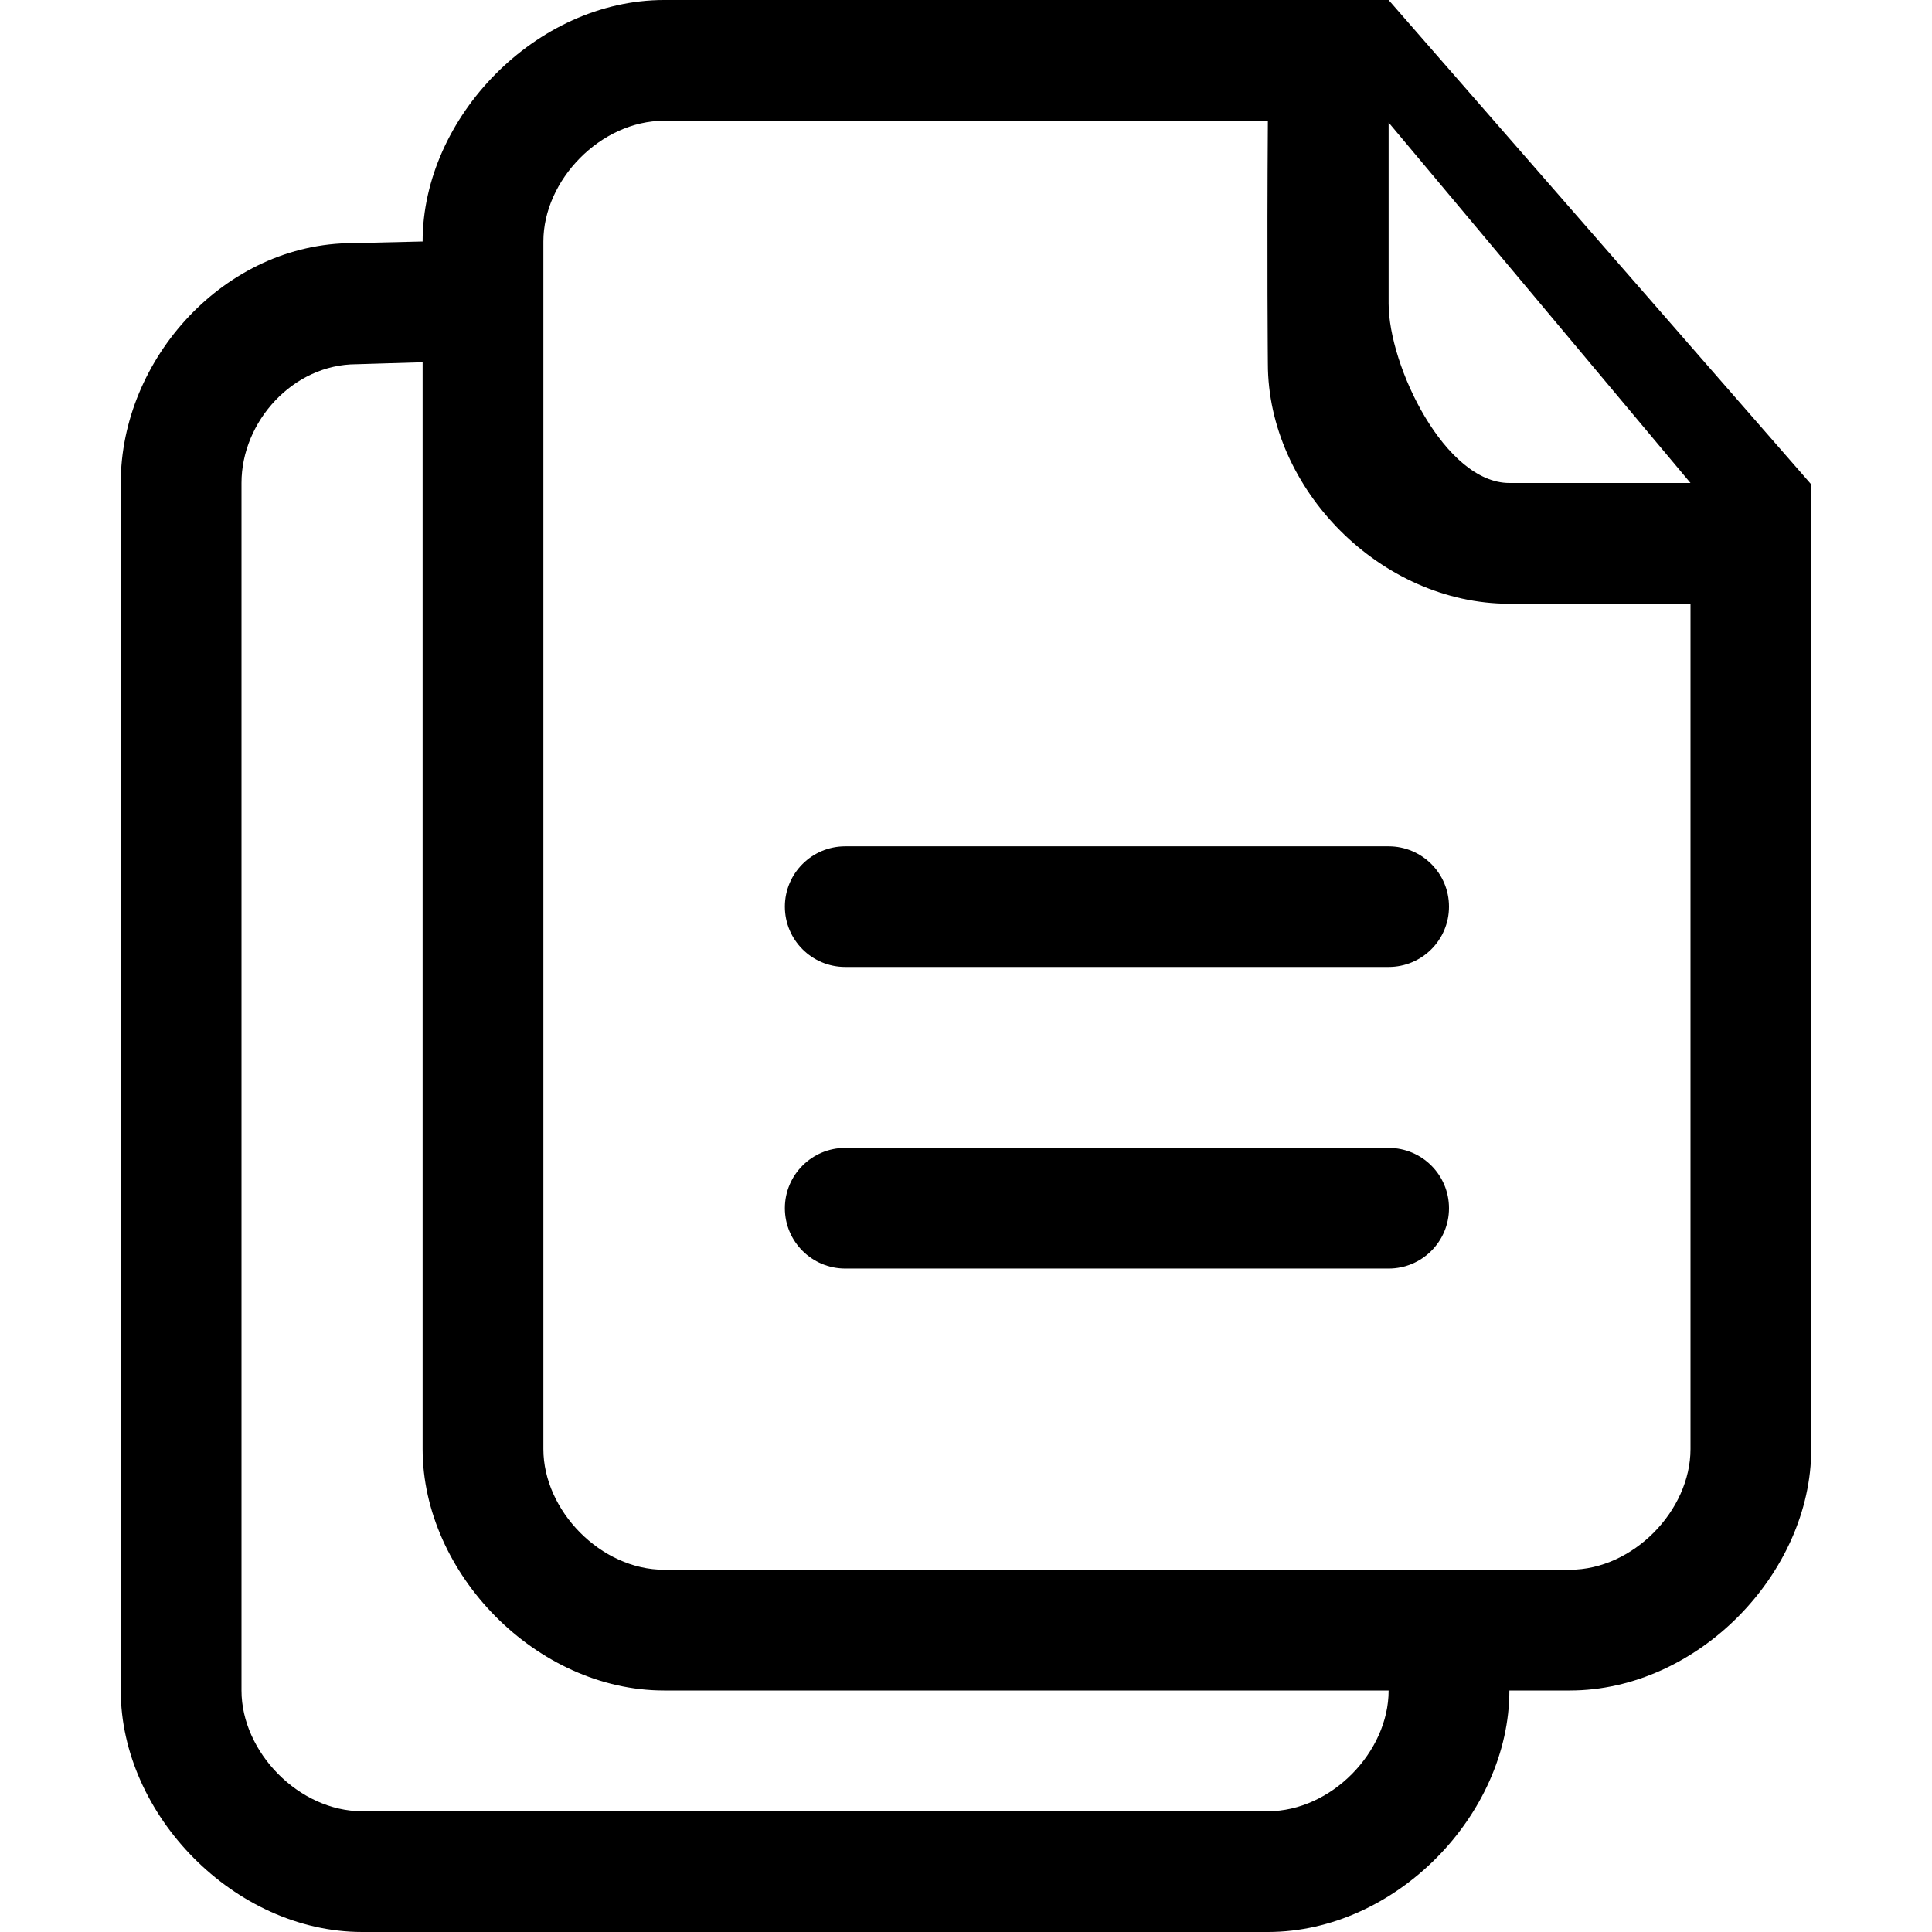
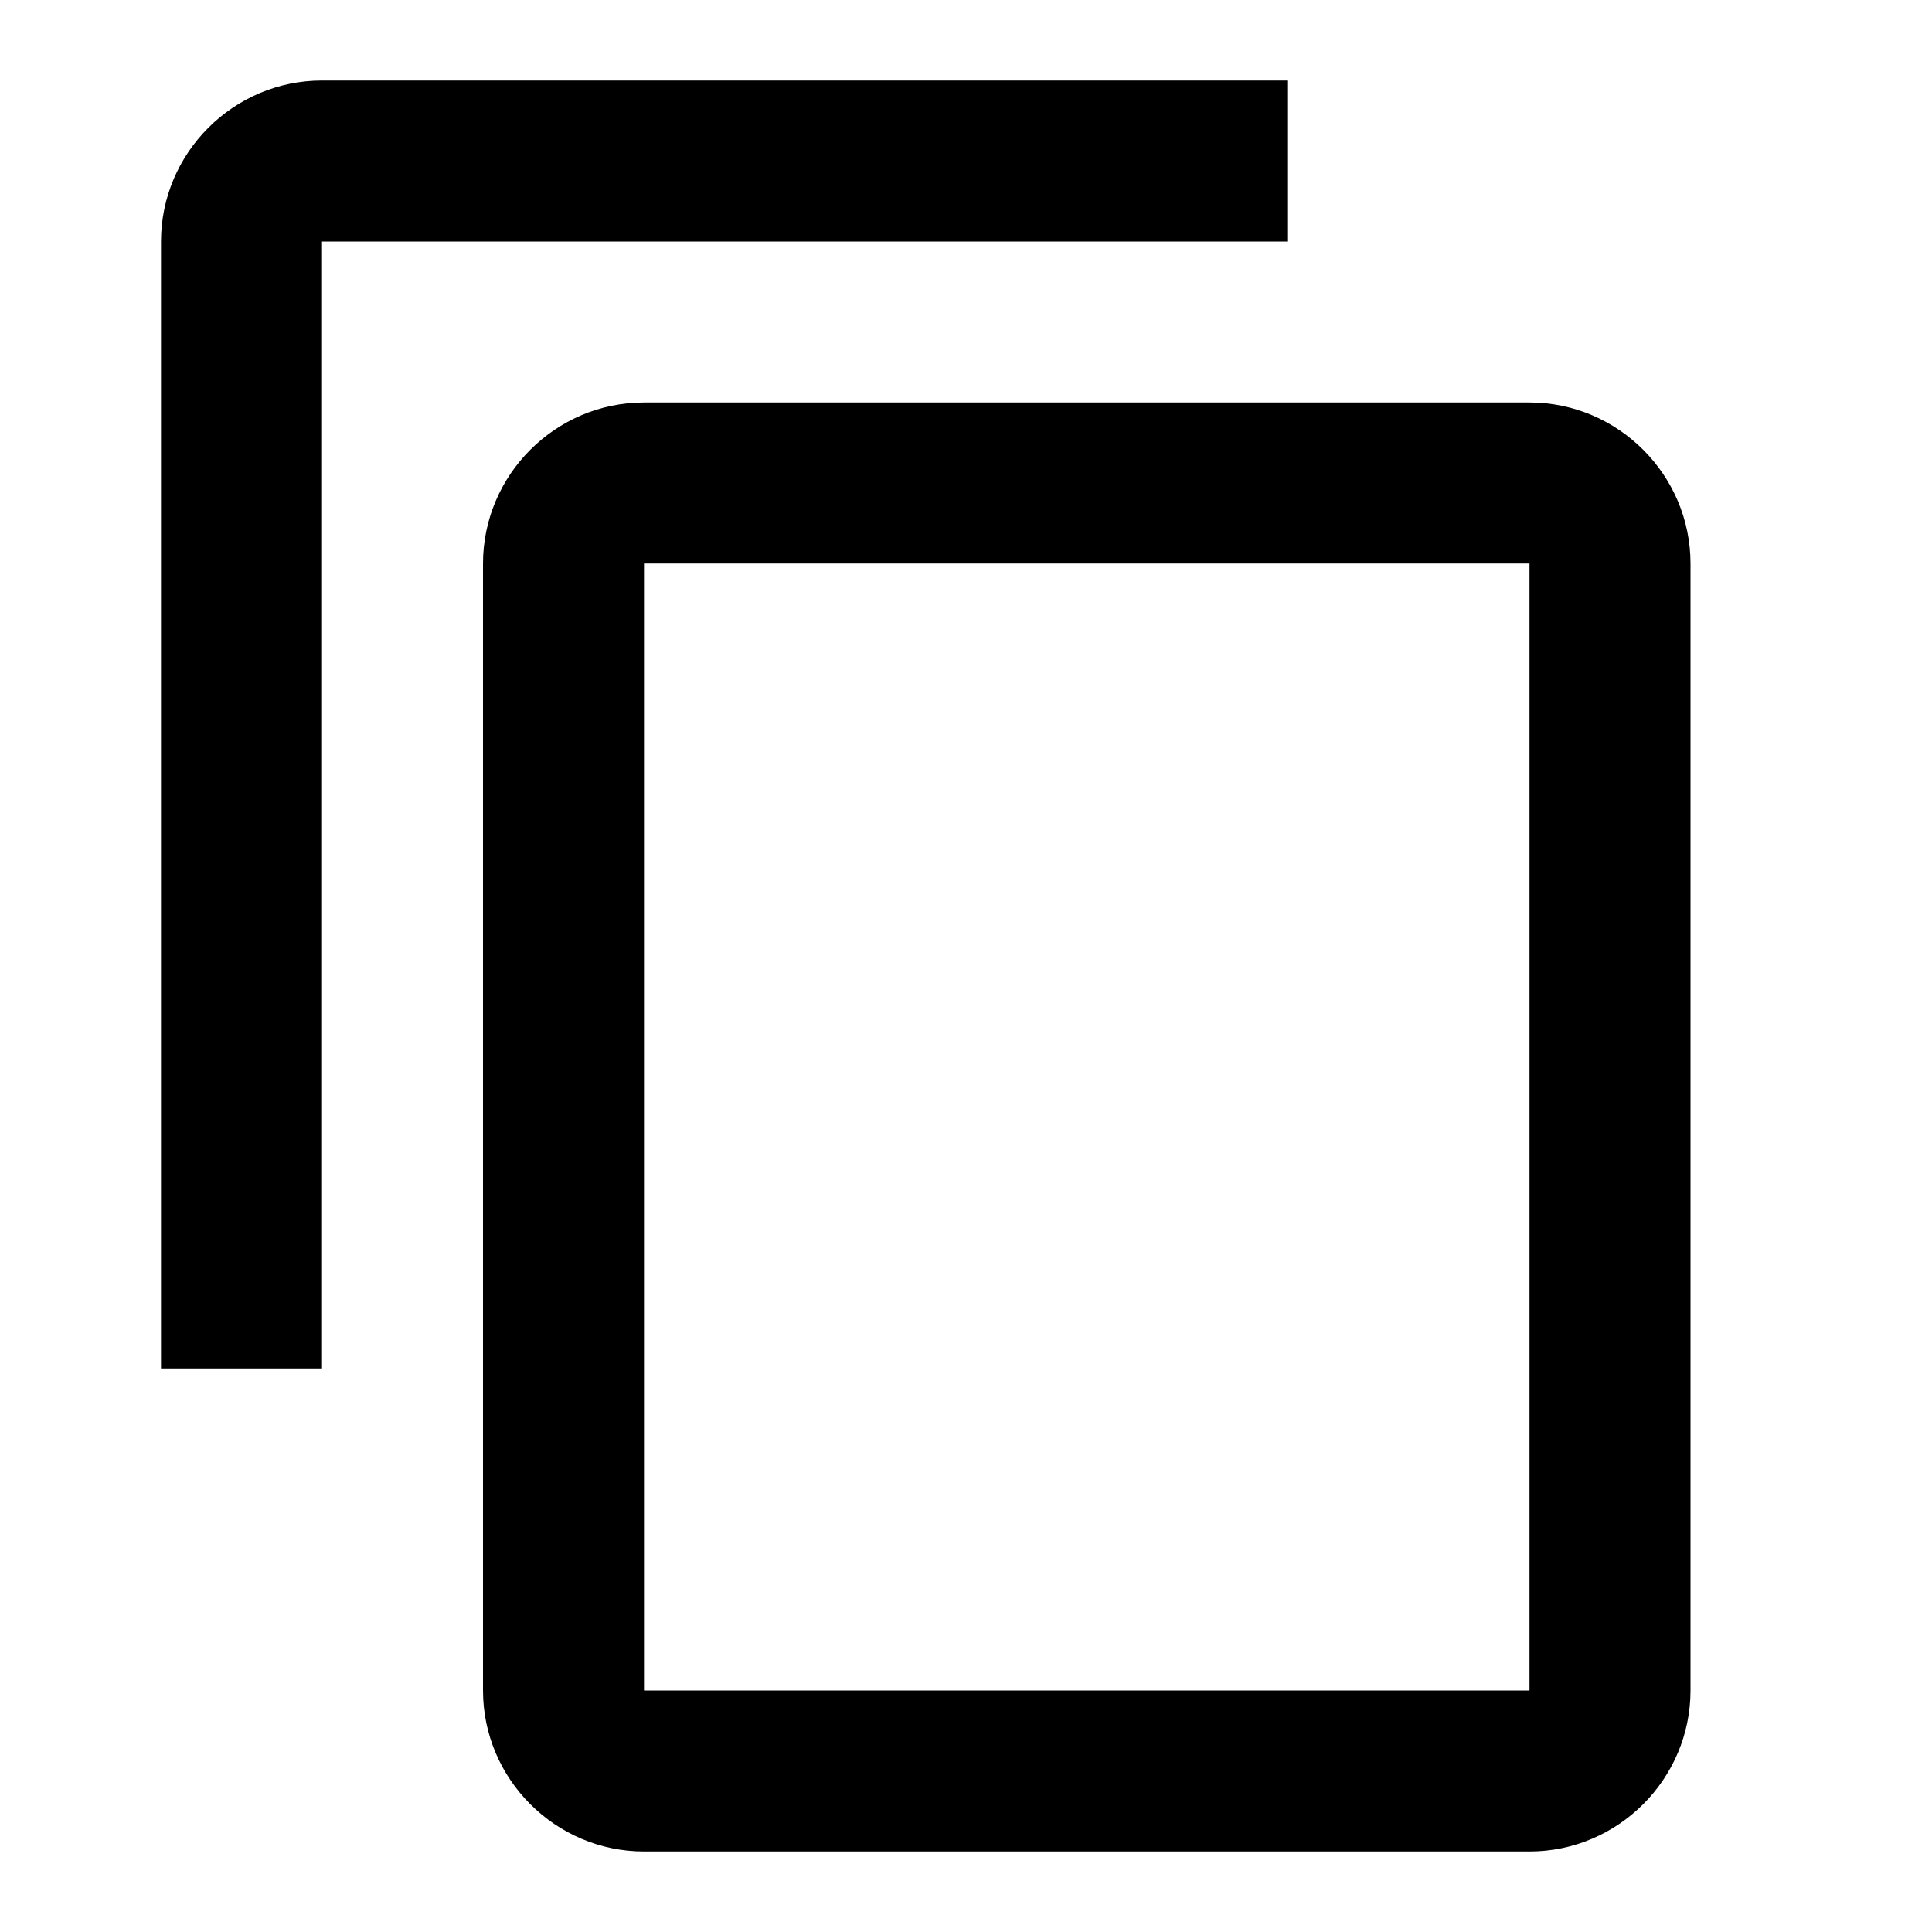
- <svg xmlns="http://www.w3.org/2000/svg" version="1.1" id="Capa_1" x="0px" y="0px" width="699.428px" height="699.428px" viewBox="0 0 699.428 699.428" style="enable-background:new 0 0 699.428 699.428;" xml:space="preserve">
-   <g>
-     <g id="_x33__21_">
-       <g>
-         <path d="M502.714,0c-2.71,0-262.286,0-262.286,0C194.178,0,153,42.425,153,87.429l-25.267,0.59     c-46.228,0-84.019,41.834-84.019,86.838V612c0,45.004,41.179,87.428,87.429,87.428H459c46.249,0,87.428-42.424,87.428-87.428     h21.857c46.25,0,87.429-42.424,87.429-87.428v-349.19L502.714,0z M459,655.715H131.143c-22.95,0-43.714-21.441-43.714-43.715     V174.857c0-22.272,18.688-42.993,41.638-42.993L153,131.143v393.429C153,569.576,194.178,612,240.428,612h262.286     C502.714,634.273,481.949,655.715,459,655.715z M612,524.572c0,22.271-20.765,43.713-43.715,43.713H240.428     c-22.95,0-43.714-21.441-43.714-43.713V87.429c0-22.272,20.764-43.714,43.714-43.714H459c-0.351,50.337,0,87.975,0,87.975     c0,45.419,40.872,86.882,87.428,86.882c0,0,23.213,0,65.572,0V524.572z M546.428,174.857c-23.277,0-43.714-42.293-43.714-64.981     c0,0,0-22.994,0-65.484v-0.044L612,174.857H546.428z M502.714,306.394H306c-12.065,0-21.857,9.77-21.857,21.835     c0,12.065,9.792,21.835,21.857,21.835h196.714c12.065,0,21.857-9.771,21.857-21.835     C524.571,316.164,514.779,306.394,502.714,306.394z M502.714,415.57H306c-12.065,0-21.857,9.77-21.857,21.834     c0,12.066,9.792,21.836,21.857,21.836h196.714c12.065,0,21.857-9.77,21.857-21.836C524.571,425.34,514.779,415.57,502.714,415.57     z" />
-       </g>
-     </g>
-   </g>
-   <g>
- </g>
-   <g>
- </g>
-   <g>
- </g>
-   <g>
- </g>
-   <g>
- </g>
-   <g>
- </g>
-   <g>
- </g>
-   <g>
- </g>
-   <g>
- </g>
-   <g>
- </g>
-   <g>
- </g>
-   <g>
- </g>
-   <g>
- </g>
-   <g>
- </g>
-   <g>
- </g>
+ <svg xmlns="http://www.w3.org/2000/svg" height="24px" viewBox="0 0 24 24" width="24px" fill="#000000">
+   <path d="M0 0h24v24H0z" fill="none" />
+   <path d="M16 1H4c-1.1 0-2 .9-2 2v14h2V3h12V1zm3 4H8c-1.1 0-2 .9-2 2v14c0 1.1.9 2 2 2h11c1.1 0 2-.9 2-2V7c0-1.1-.9-2-2-2zm0 16H8V7h11v14z" />
</svg>
